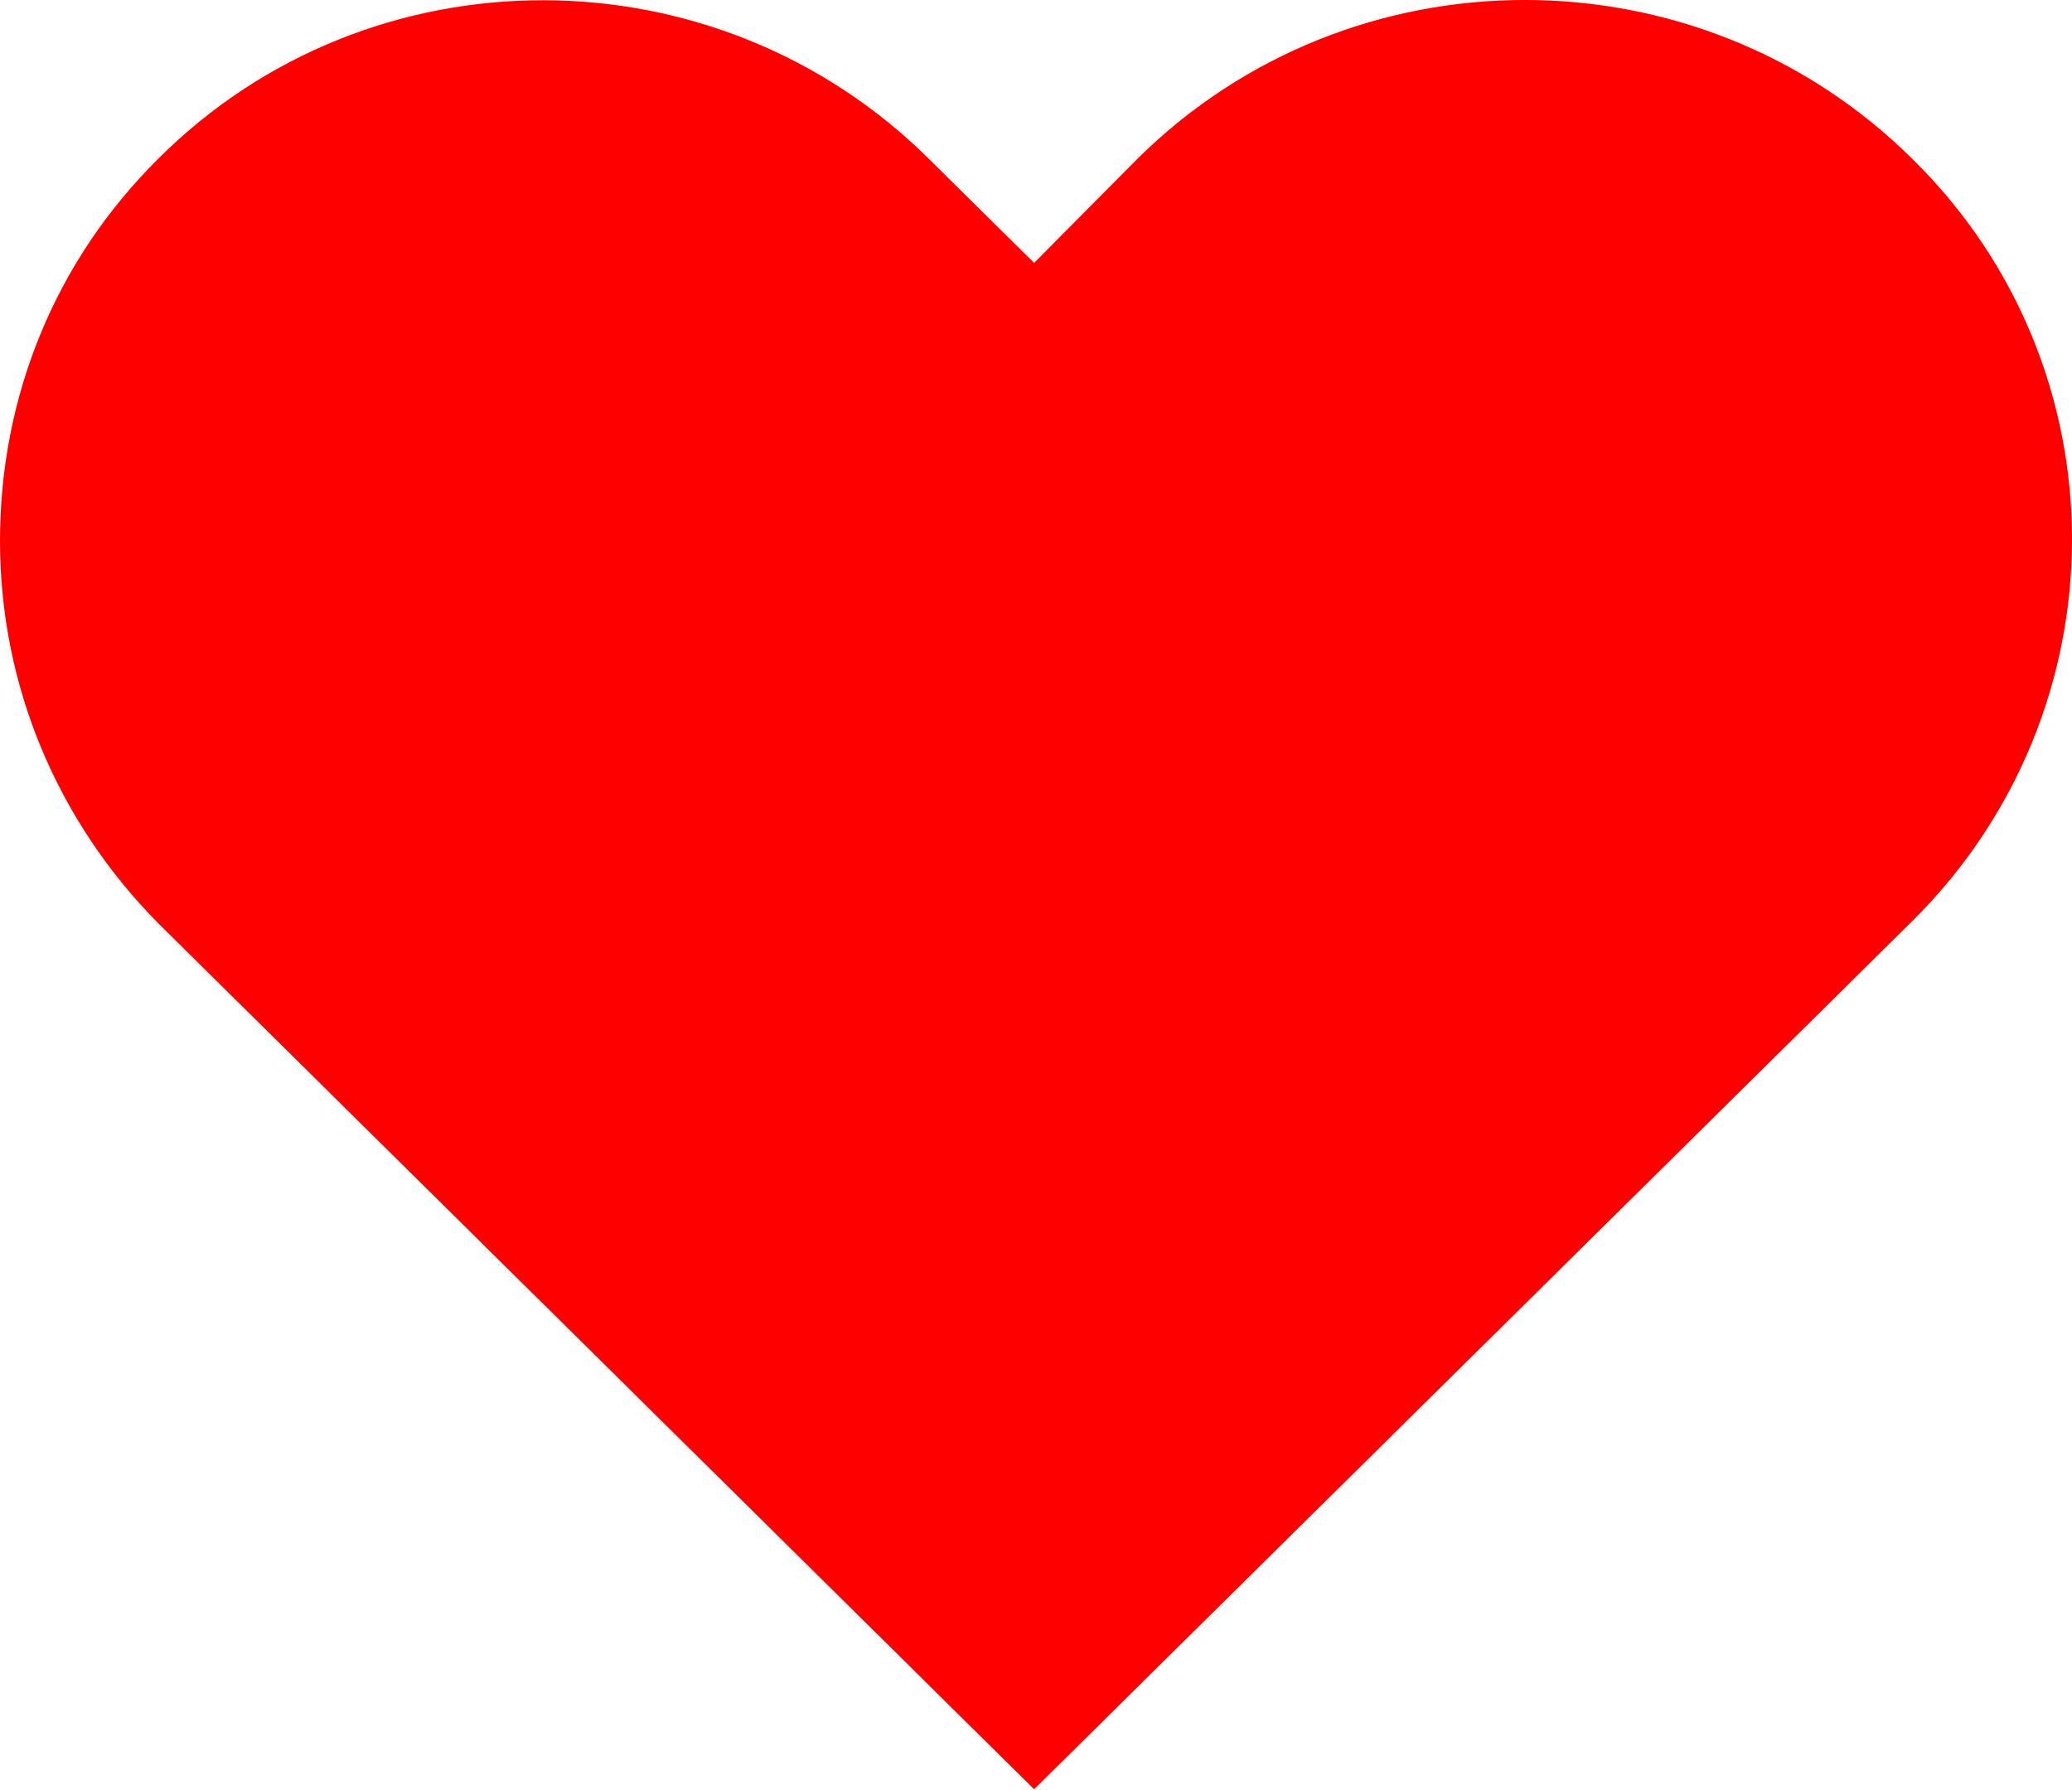
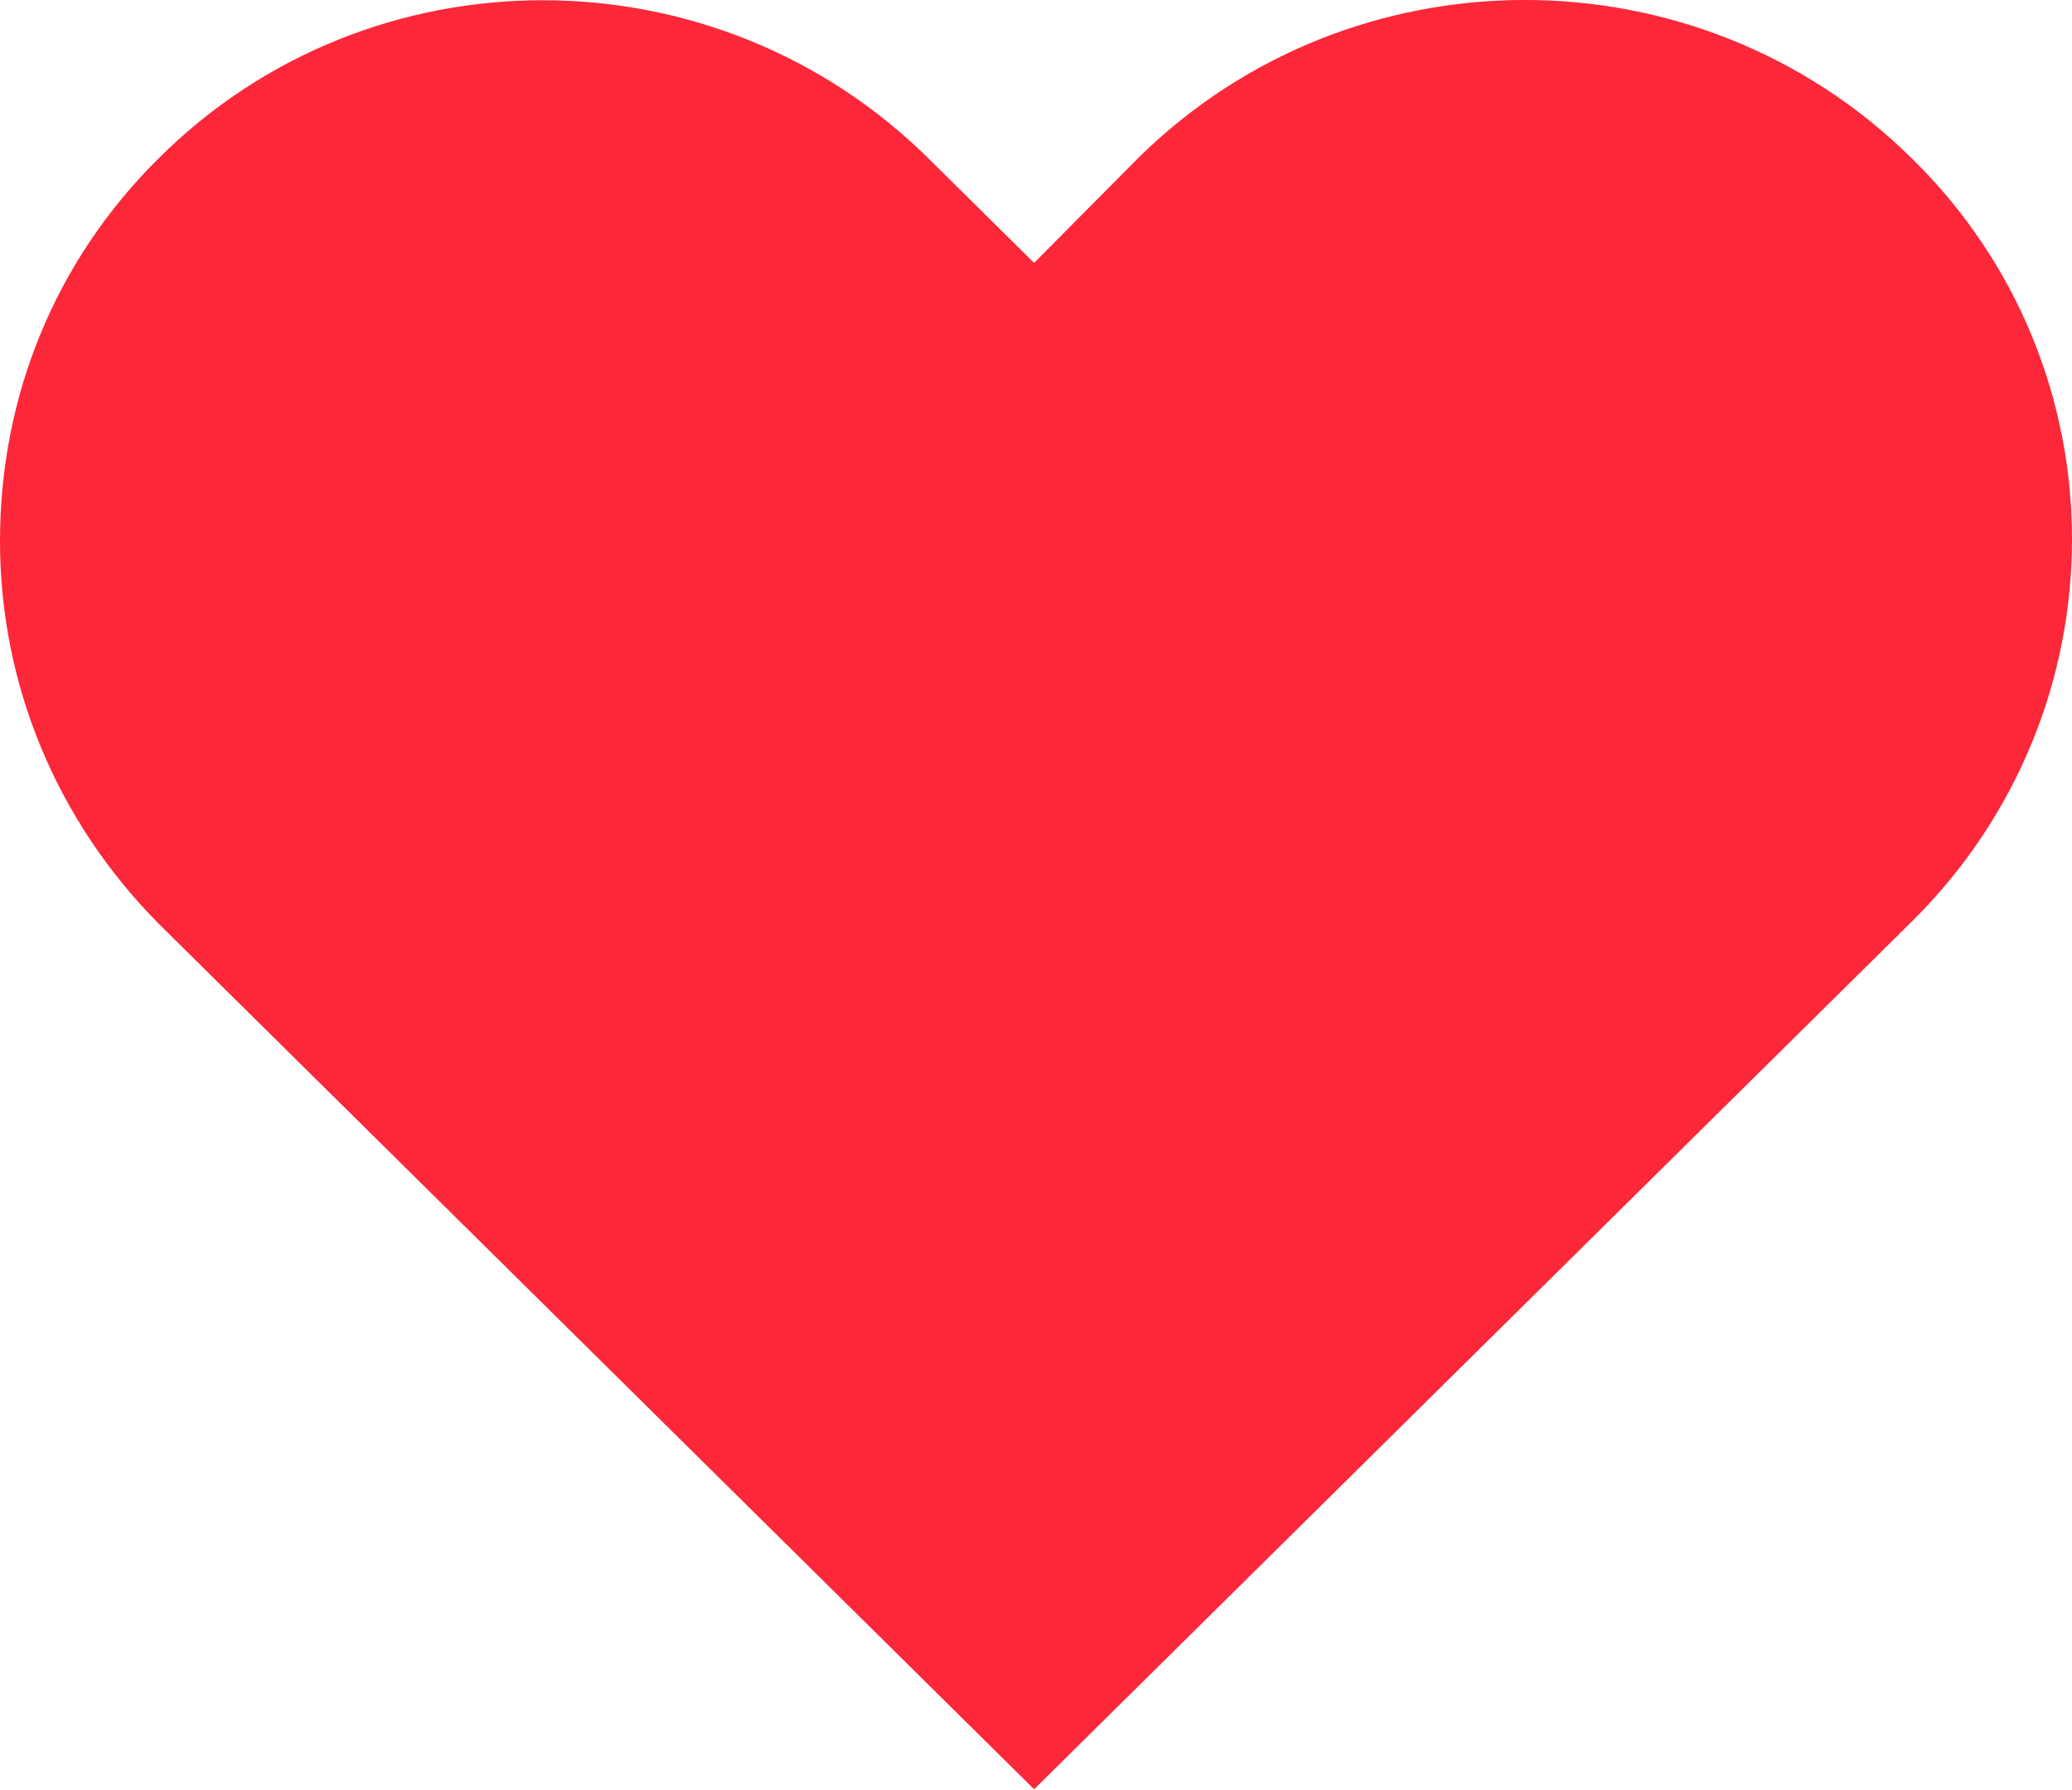
<svg xmlns="http://www.w3.org/2000/svg" width="22" height="19" viewBox="0 0 22 19" fill="none">
-   <path fill-rule="evenodd" clip-rule="evenodd" d="M20.299 1.682C22.567 3.902 22.567 7.543 20.299 9.786L10.98 19L1.684 9.808C0.606 8.72 0 7.277 0 5.745C0 4.213 0.584 2.77 1.684 1.682C3.93 -0.561 7.612 -0.561 9.88 1.704L10.98 2.792L12.081 1.682C14.349 -0.561 18.031 -0.561 20.299 1.682Z" fill="red" />
+   <path fill-rule="evenodd" clip-rule="evenodd" d="M20.299 1.682C22.567 3.902 22.567 7.543 20.299 9.786L10.98 19L1.684 9.808C0.606 8.72 0 7.277 0 5.745C0 4.213 0.584 2.77 1.684 1.682C3.93 -0.561 7.612 -0.561 9.88 1.704L10.98 2.792L12.081 1.682C14.349 -0.561 18.031 -0.561 20.299 1.682Z" fill="#fc2739" />
</svg>
